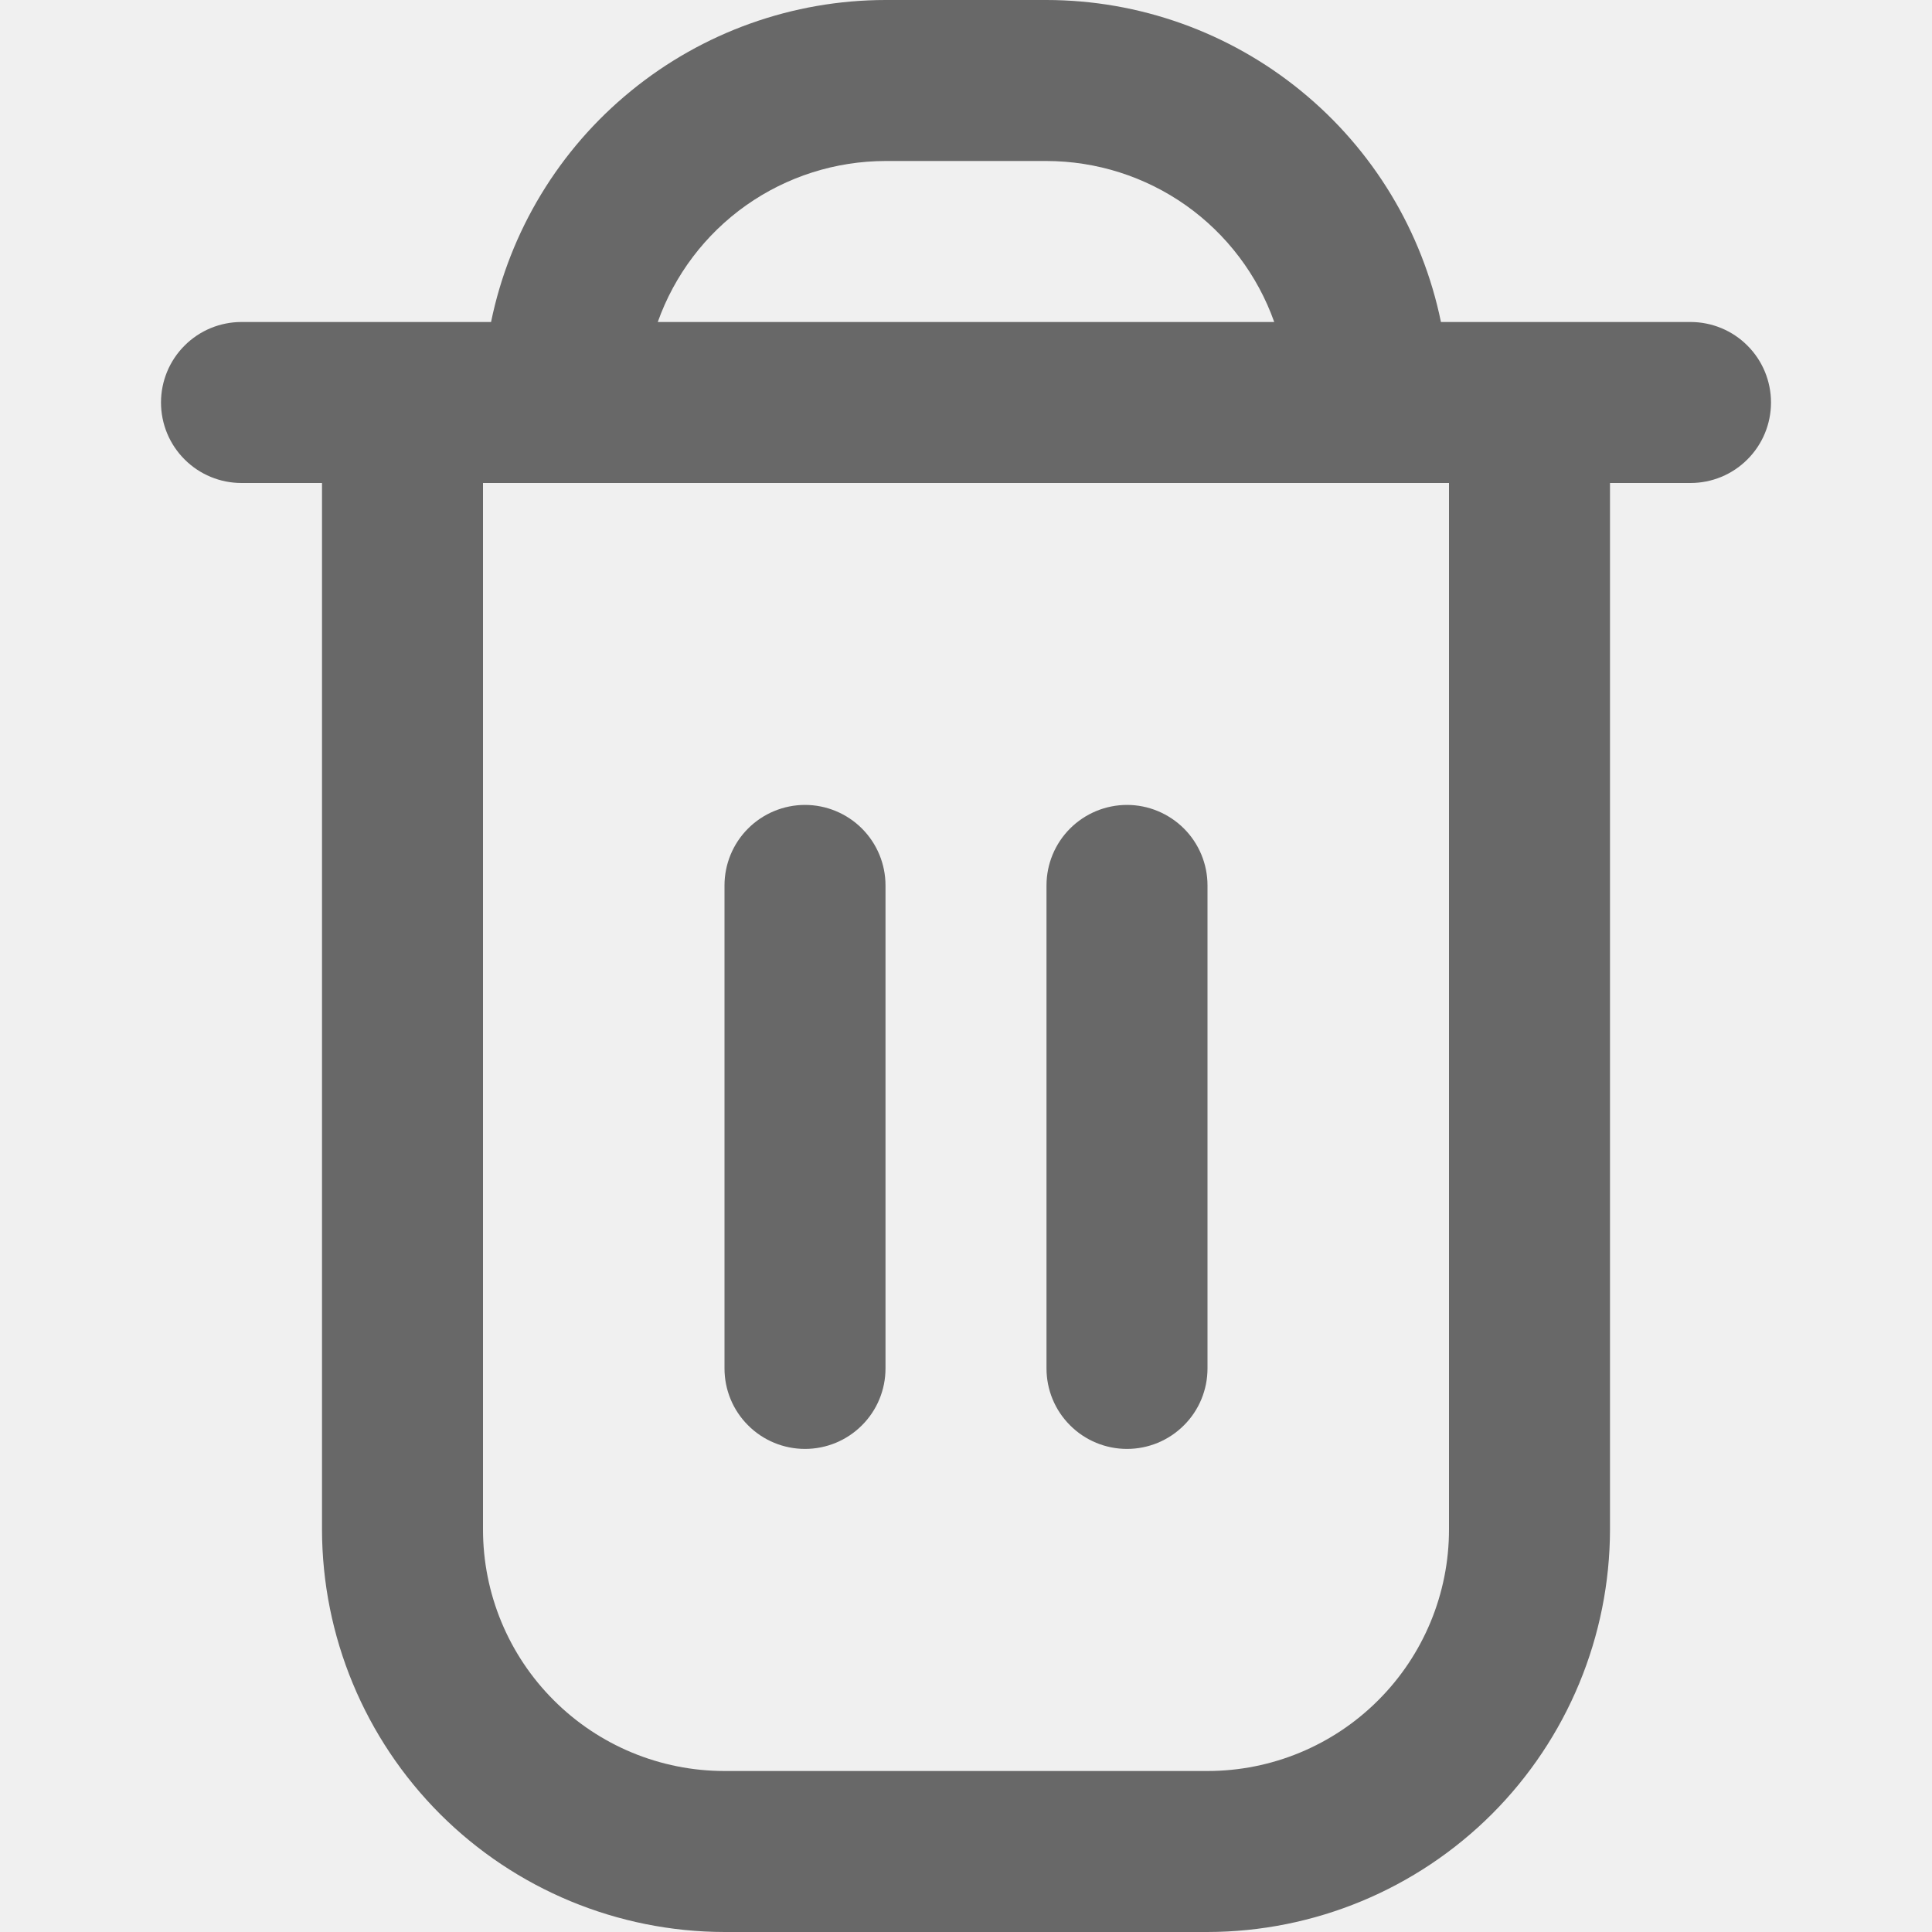
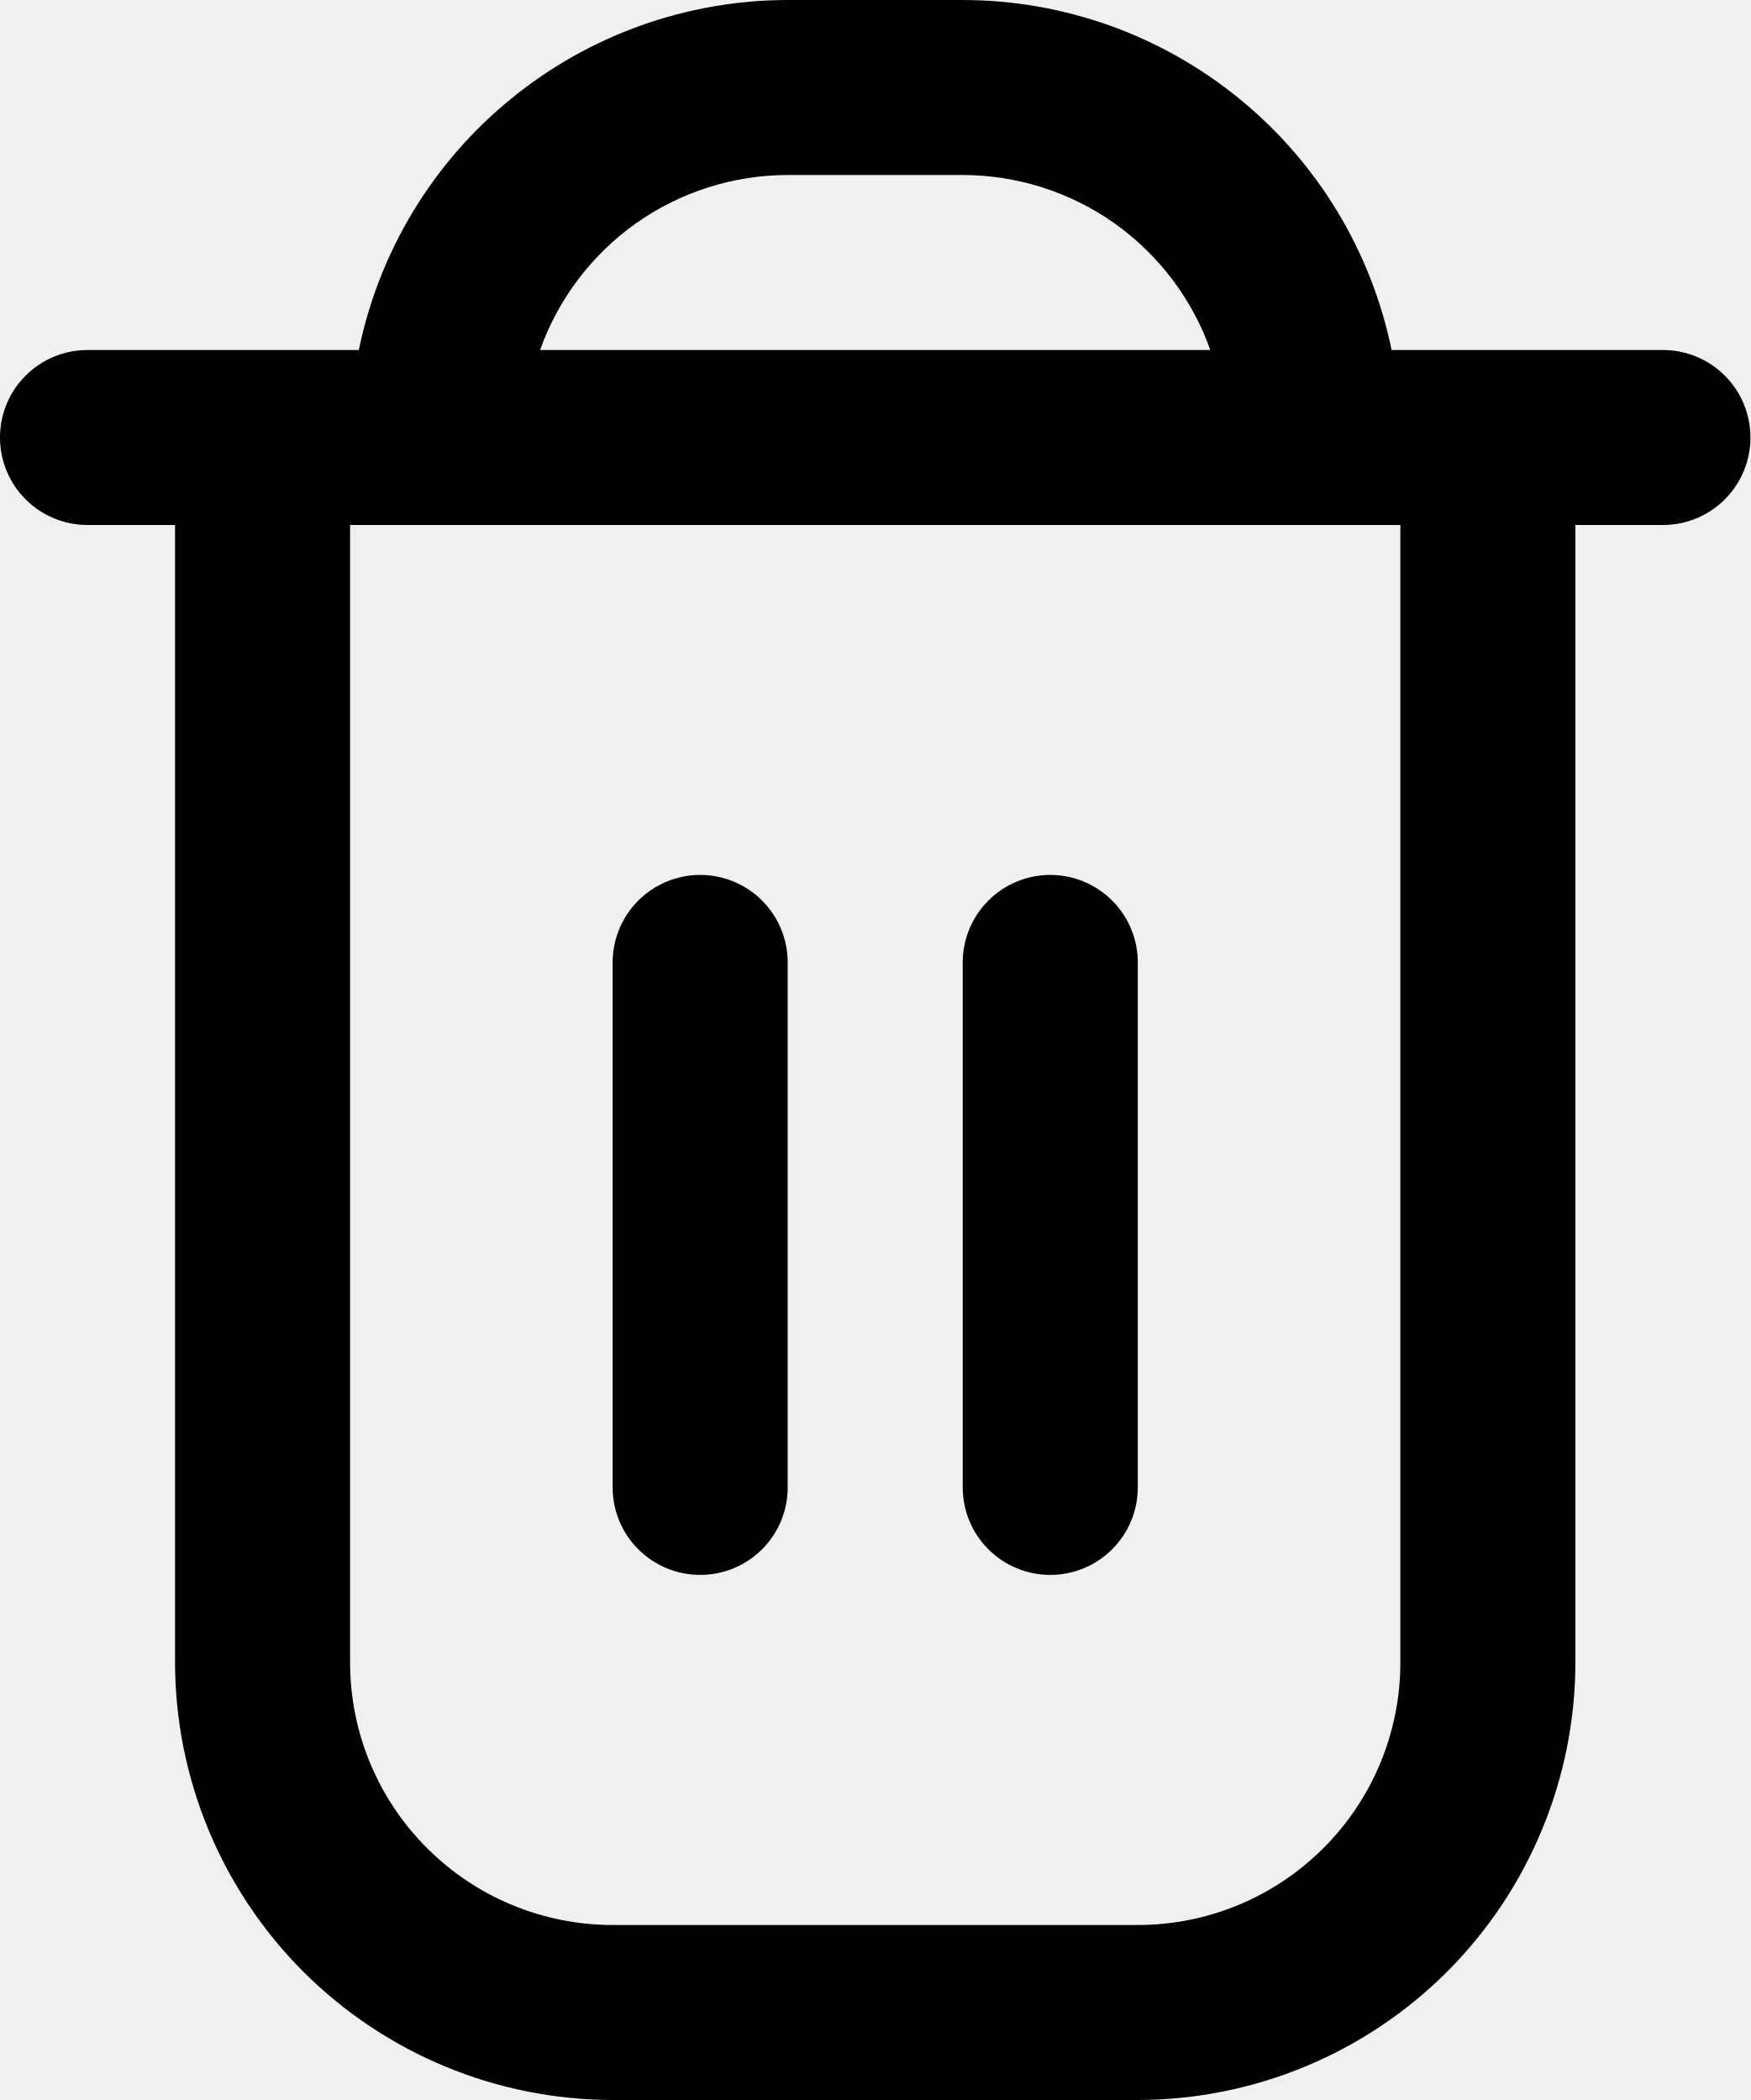
- <svg xmlns="http://www.w3.org/2000/svg" width="24" height="24" viewBox="0 0 24 24" fill="none">
-   <g clip-path="url(#clip0_1_6)">
-     <path d="M21 4H17.9C17.668 2.871 17.054 1.857 16.161 1.129C15.269 0.4 14.152 0.001 13 -7.62939e-06L11 -7.62939e-06C9.848 0.001 8.731 0.4 7.839 1.129C6.946 1.857 6.332 2.871 6.1 4H3C2.735 4 2.48 4.105 2.293 4.293C2.105 4.48 2 4.735 2 5C2 5.265 2.105 5.52 2.293 5.707C2.48 5.895 2.735 6 3 6H4V19C4.002 20.326 4.529 21.596 5.466 22.534C6.403 23.471 7.674 23.998 9 24H15C16.326 23.998 17.596 23.471 18.534 22.534C19.471 21.596 19.998 20.326 20 19V6H21C21.265 6 21.52 5.895 21.707 5.707C21.895 5.52 22 5.265 22 5C22 4.735 21.895 4.48 21.707 4.293C21.52 4.105 21.265 4 21 4V4ZM11 2H13C13.62 2.001 14.225 2.193 14.732 2.551C15.238 2.909 15.621 3.415 15.829 4H8.171C8.379 3.415 8.762 2.909 9.268 2.551C9.775 2.193 10.38 2.001 11 2V2ZM18 19C18 19.796 17.684 20.559 17.121 21.121C16.559 21.684 15.796 22 15 22H9C8.204 22 7.441 21.684 6.879 21.121C6.316 20.559 6 19.796 6 19V6H18V19Z" fill="#686868" />
-     <path d="M10 17.999C10.265 17.999 10.52 17.894 10.707 17.706C10.895 17.519 11 17.265 11 16.999V10.999C11 10.734 10.895 10.48 10.707 10.292C10.52 10.105 10.265 9.999 10 9.999C9.735 9.999 9.48 10.105 9.293 10.292C9.105 10.48 9 10.734 9 10.999V16.999C9 17.265 9.105 17.519 9.293 17.706C9.48 17.894 9.735 17.999 10 17.999Z" fill="#686868" />
-     <path d="M14 17.999C14.265 17.999 14.519 17.894 14.707 17.706C14.895 17.519 15 17.265 15 16.999V10.999C15 10.734 14.895 10.48 14.707 10.292C14.519 10.105 14.265 9.999 14 9.999C13.735 9.999 13.48 10.105 13.293 10.292C13.105 10.48 13 10.734 13 10.999V16.999C13 17.265 13.105 17.519 13.293 17.706C13.48 17.894 13.735 17.999 14 17.999Z" fill="#686868" />
-   </g>
-   <defs>
-     <clipPath id="clip0_1_6">
-       <rect width="24" height="24" fill="white" />
-     </clipPath>
-   </defs>
+ <svg xmlns="http://www.w3.org/2000/svg" width="20" height="24" viewBox="0 0 20 24" fill="none">
+   <path d="M19 4H15.9C15.668 2.871 15.054 1.857 14.161 1.129C13.269 0.4 12.152 0.001 11 0H9C7.848 0.001 6.731 0.4 5.839 1.129C4.946 1.857 4.332 2.871 4.1 4H1C0.735 4 0.48 4.105 0.293 4.293C0.105 4.48 0 4.735 0 5C0 5.265 0.105 5.52 0.293 5.707C0.48 5.895 0.735 6 1 6H2V19C2.002 20.326 2.529 21.596 3.466 22.534C4.404 23.471 5.674 23.998 7 24H13C14.326 23.998 15.597 23.471 16.534 22.534C17.471 21.596 17.998 20.326 18 19V6H19C19.265 6 19.52 5.895 19.707 5.707C19.895 5.52 20 5.265 20 5C20 4.735 19.895 4.48 19.707 4.293C19.52 4.105 19.265 4 19 4ZM9 2H11C11.62 2.001 12.225 2.193 12.732 2.551C13.238 2.91 13.621 3.415 13.829 4H6.171C6.379 3.415 6.762 2.91 7.268 2.551C7.775 2.193 8.38 2.001 9 2ZM16 19C16 19.796 15.684 20.559 15.121 21.121C14.559 21.684 13.796 22 13 22H7C6.204 22 5.441 21.684 4.879 21.121C4.316 20.559 4 19.796 4 19V6H16V19Z" fill="currentColor" />
+   <path d="M8 17.999C8.265 17.999 8.52 17.894 8.707 17.706C8.895 17.519 9 17.265 9 16.999V10.999C9 10.734 8.895 10.48 8.707 10.292C8.52 10.105 8.265 9.999 8 9.999C7.735 9.999 7.481 10.105 7.293 10.292C7.105 10.48 7 10.734 7 10.999V16.999C7 17.265 7.105 17.519 7.293 17.706C7.481 17.894 7.735 17.999 8 17.999Z" fill="currentColor" />
+   <path d="M12 17.999C12.265 17.999 12.52 17.894 12.707 17.706C12.895 17.519 13 17.265 13 16.999V10.999C13 10.734 12.895 10.48 12.707 10.292C12.52 10.105 12.265 9.999 12 9.999C11.735 9.999 11.48 10.105 11.293 10.292C11.105 10.48 11 10.734 11 10.999V16.999C11 17.265 11.105 17.519 11.293 17.706C11.48 17.894 11.735 17.999 12 17.999Z" fill="currentColor" />
</svg>
